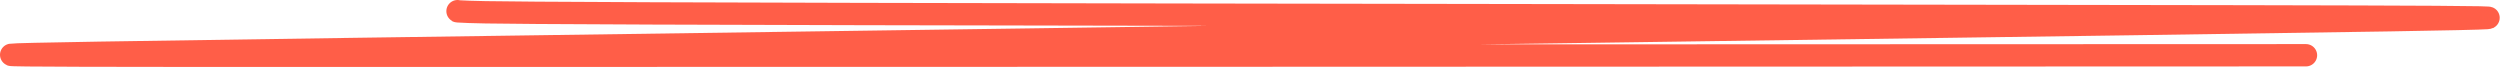
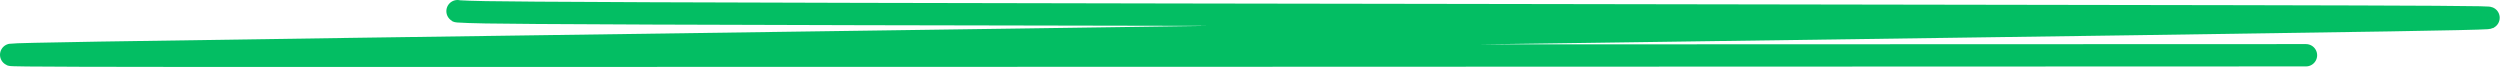
<svg xmlns="http://www.w3.org/2000/svg" width="448" height="12" viewBox="0 0 448 12" fill="none">
-   <path d="M81.986 2C81.888 2.021 81.791 2.042 84.043 2.128C86.296 2.214 90.901 2.365 154.341 2.514C217.78 2.662 339.915 2.803 402.066 2.929C464.218 3.056 462.686 3.165 382.669 4.309C302.653 5.453 144.197 7.628 63.243 8.78C-17.712 9.932 -16.364 9.994 54.985 10C126.333 10.006 267.642 9.954 413.232 9.901" stroke="#FF5E48" stroke-width="4" stroke-linecap="round" />
+   <path d="M81.986 2C81.888 2.021 81.791 2.042 84.043 2.128C86.296 2.214 90.901 2.365 154.341 2.514C217.78 2.662 339.915 2.803 402.066 2.929C464.218 3.056 462.686 3.165 382.669 4.309C302.653 5.453 144.197 7.628 63.243 8.78C-17.712 9.932 -16.364 9.994 54.985 10C126.333 10.006 267.642 9.954 413.232 9.901" stroke="#03BE63" stroke-width="4" stroke-linecap="round" />
</svg>
